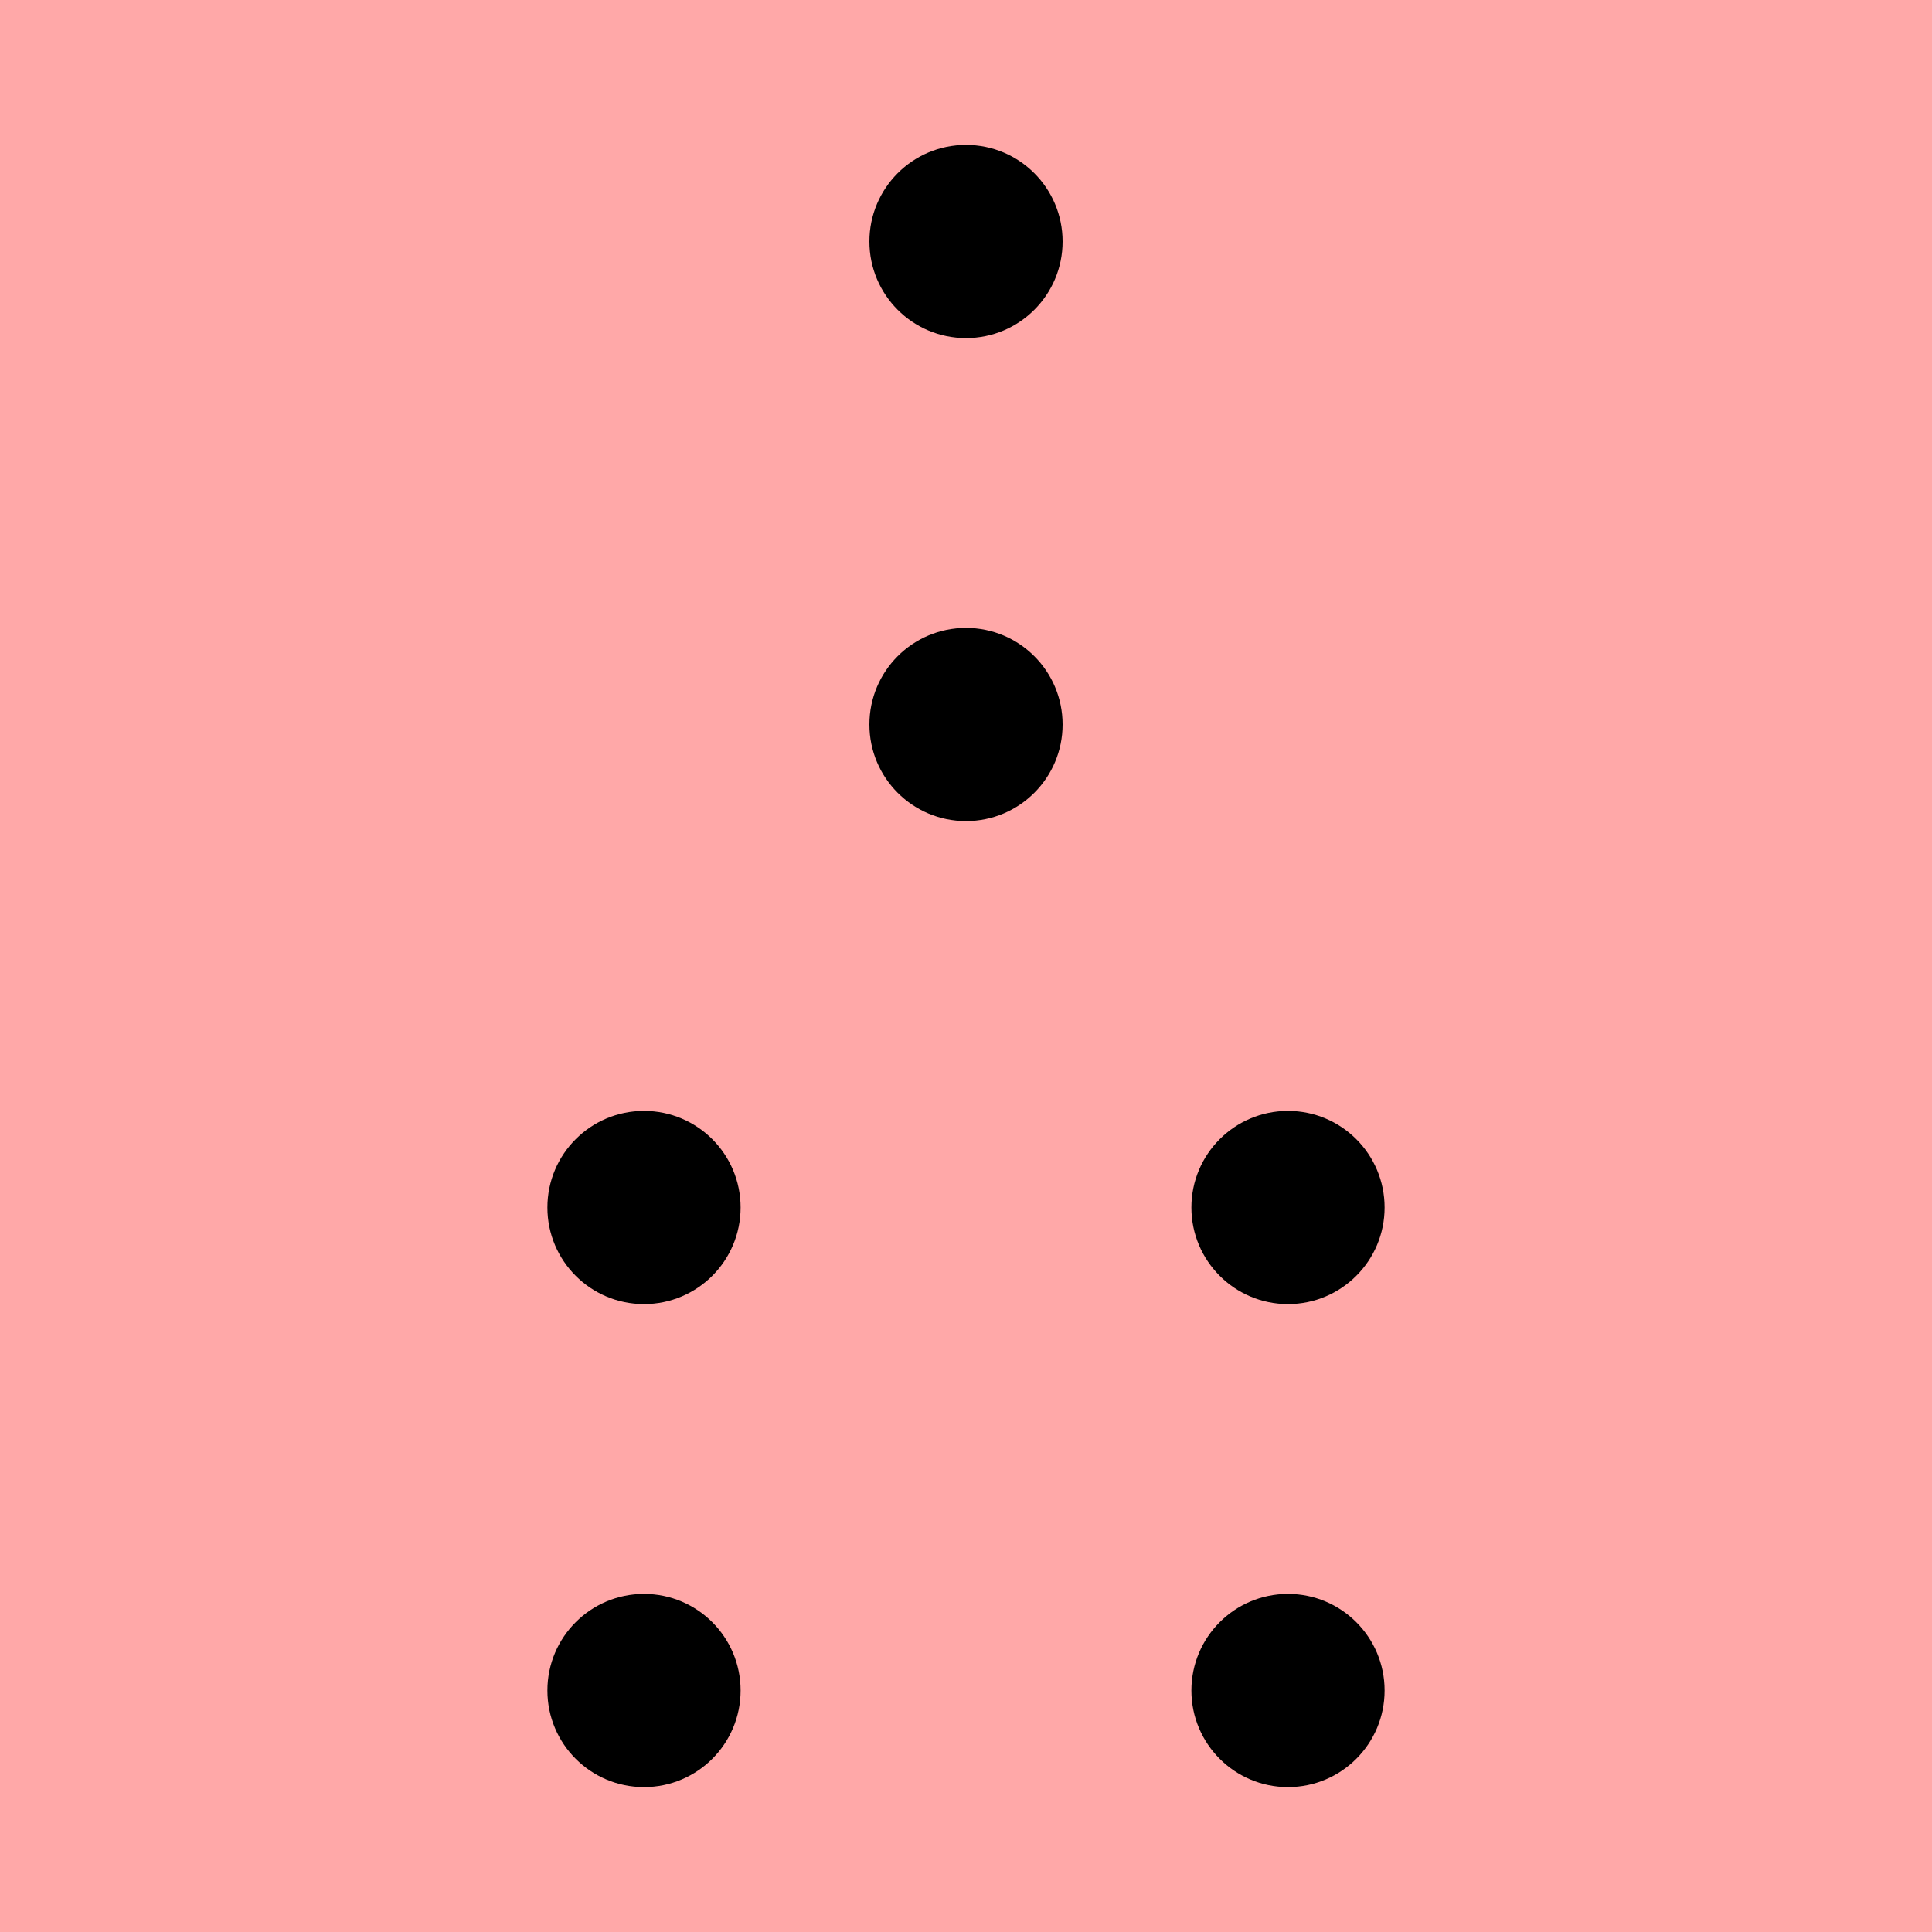
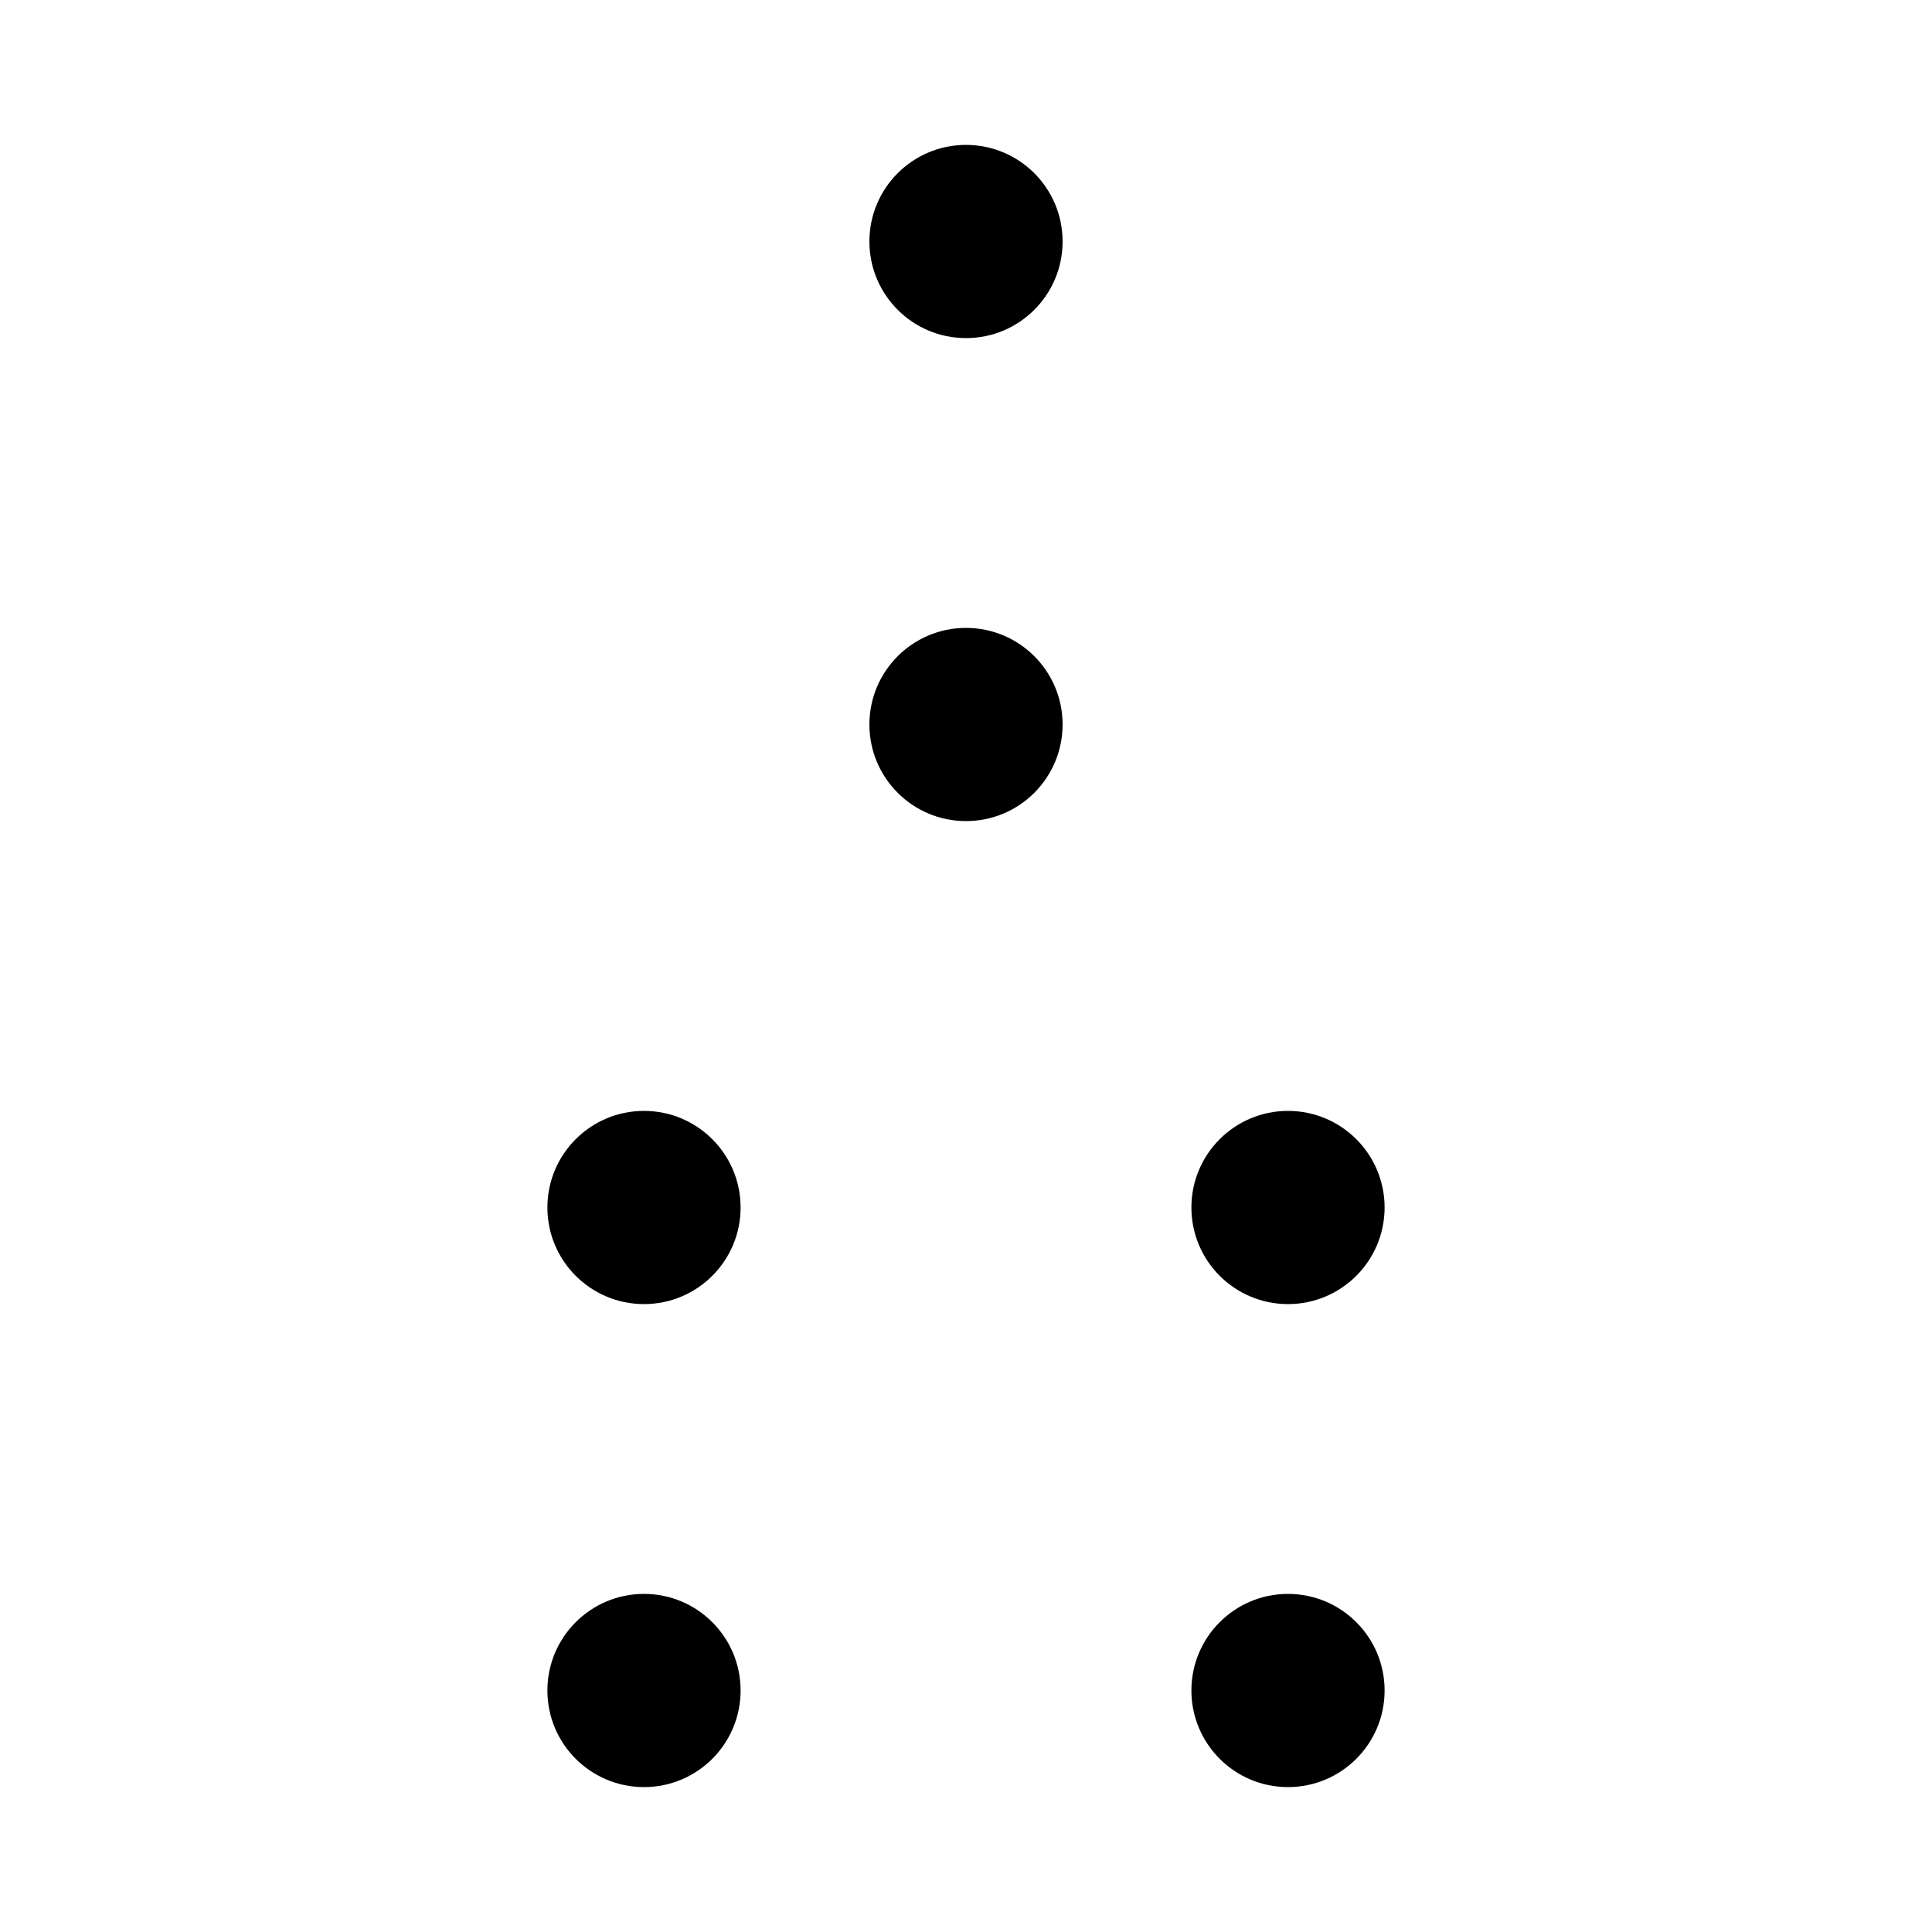
<svg xmlns="http://www.w3.org/2000/svg" width="120" height="120">
-   <rect width="100%" height="100%" fill="#ffa8a8" />
  <circle cx="60" cy="15" r="6" />
  <circle cx="60" cy="45" r="6" />
  <circle cx="40" cy="75" r="6" />
  <circle cx="80" cy="75" r="6" />
  <circle cx="40" cy="105" r="6" />
  <circle cx="80" cy="105" r="6" />
</svg>
